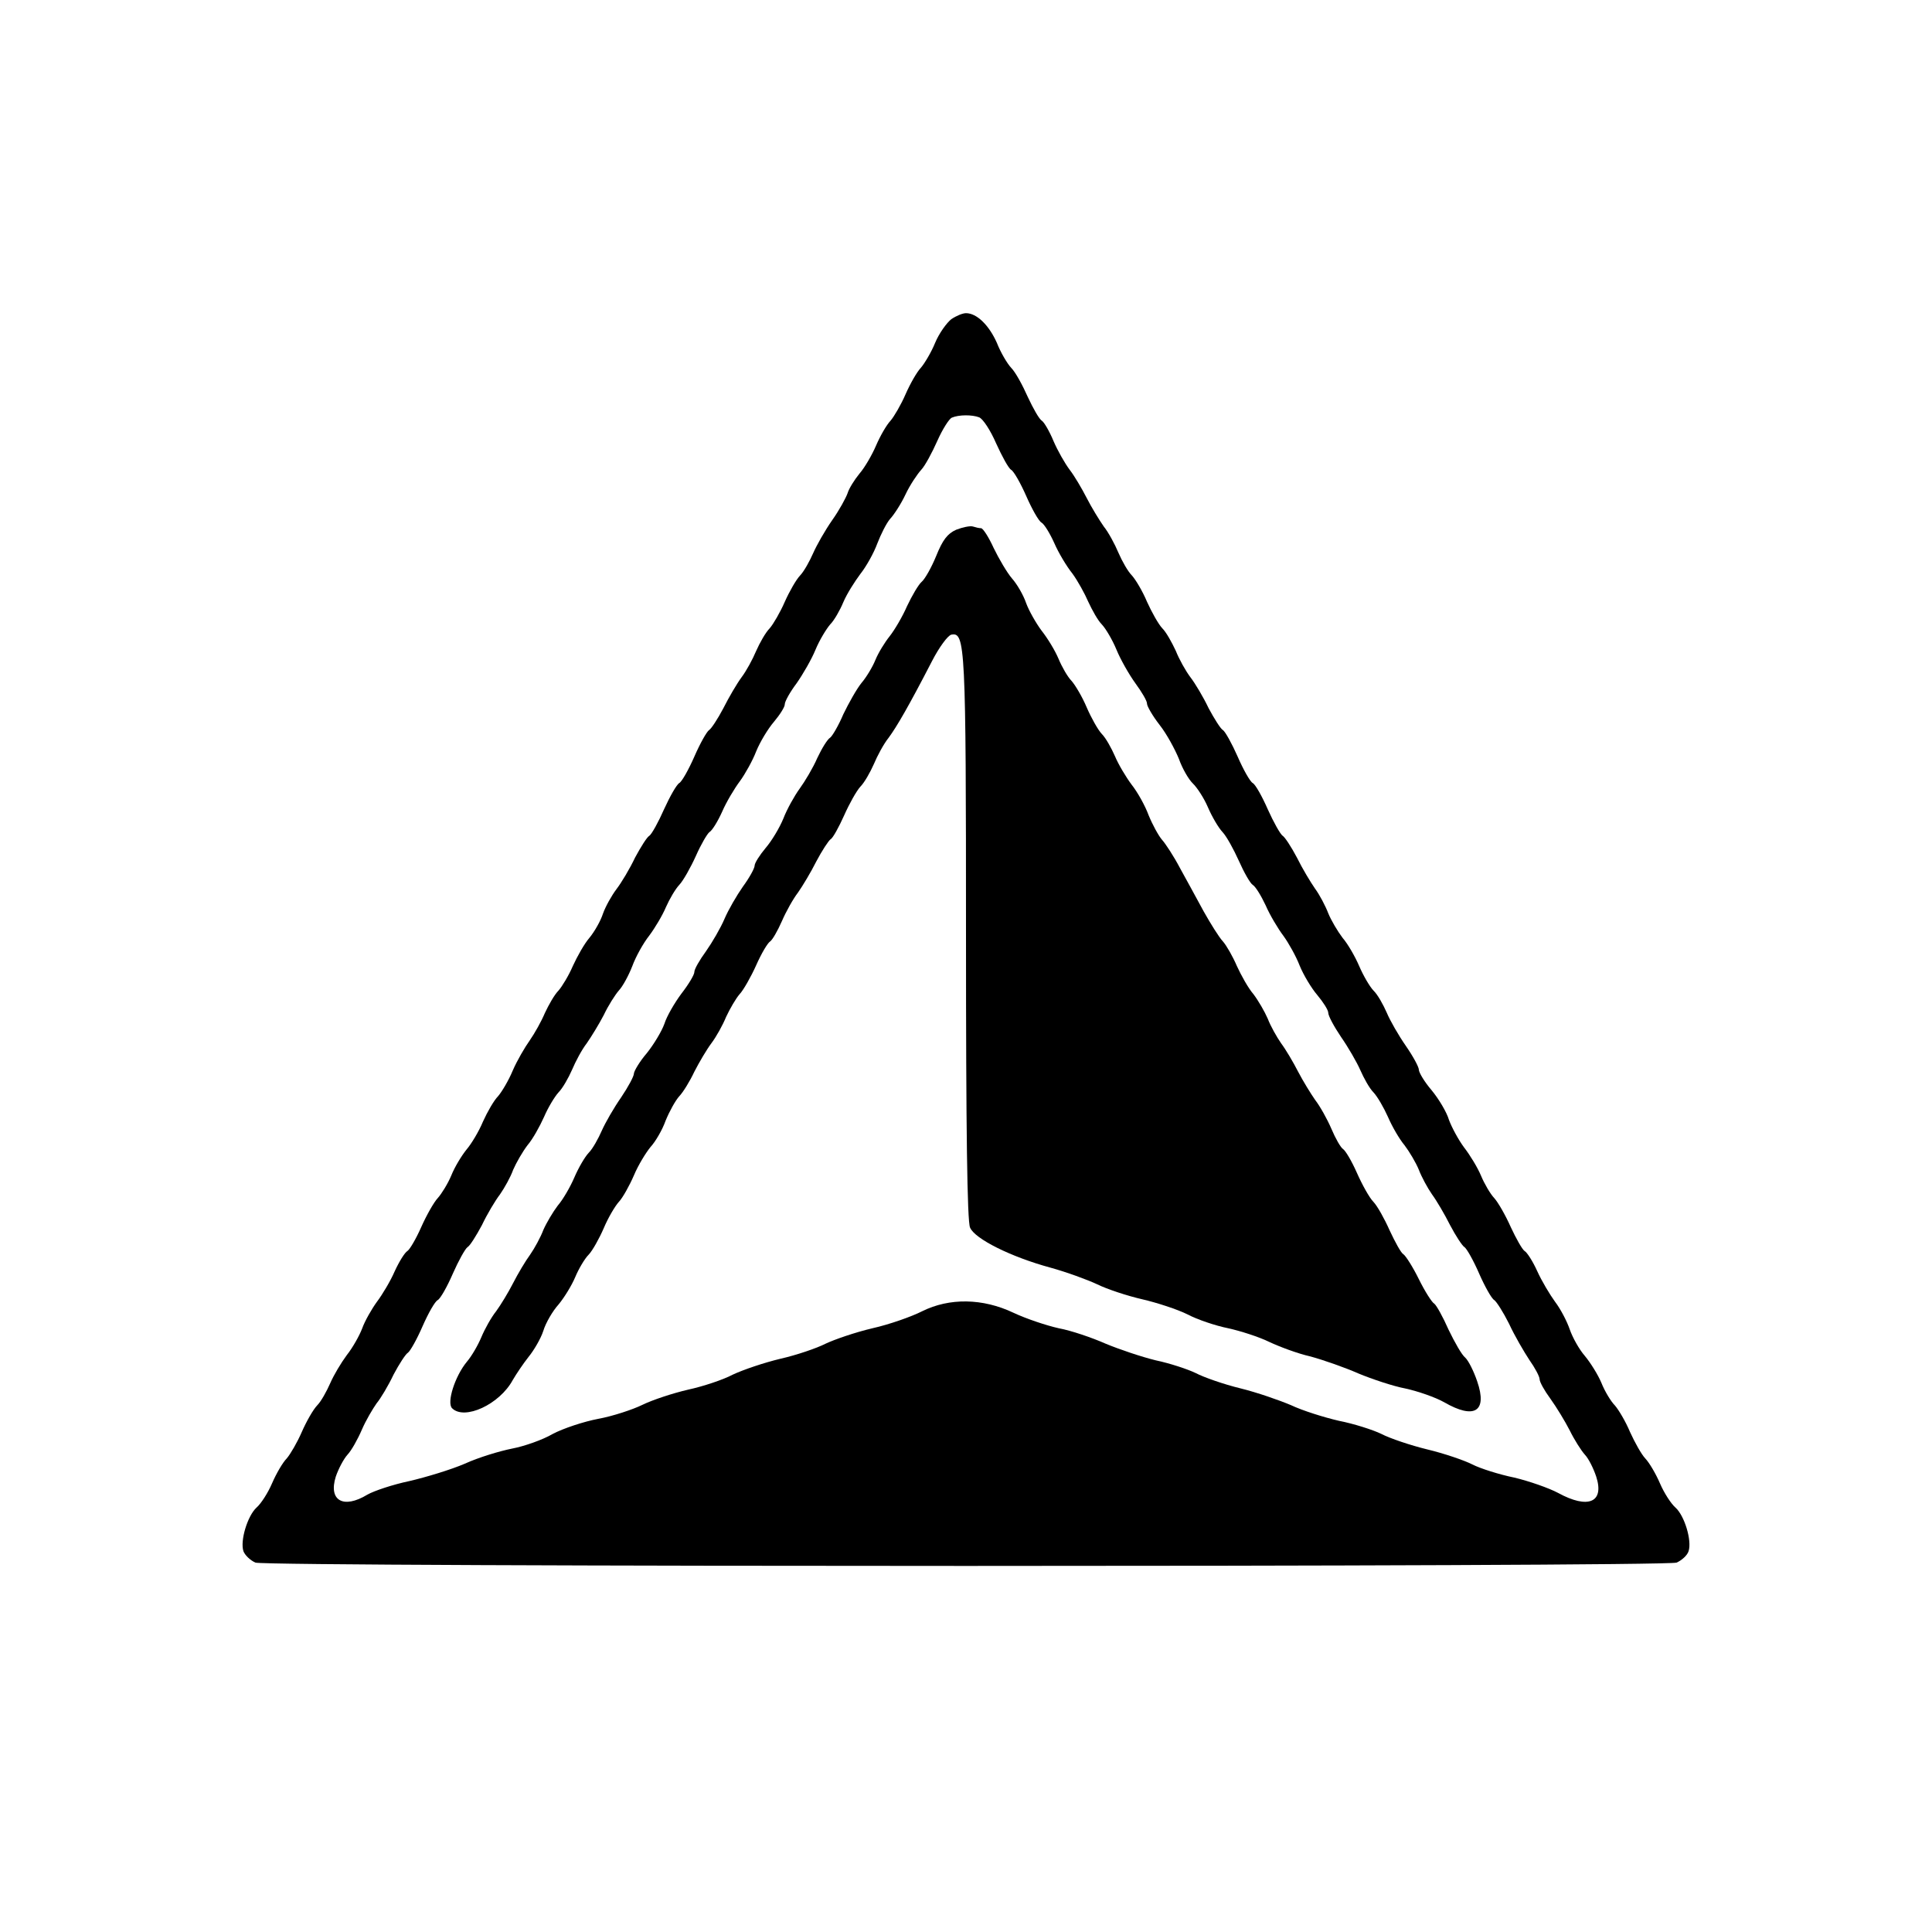
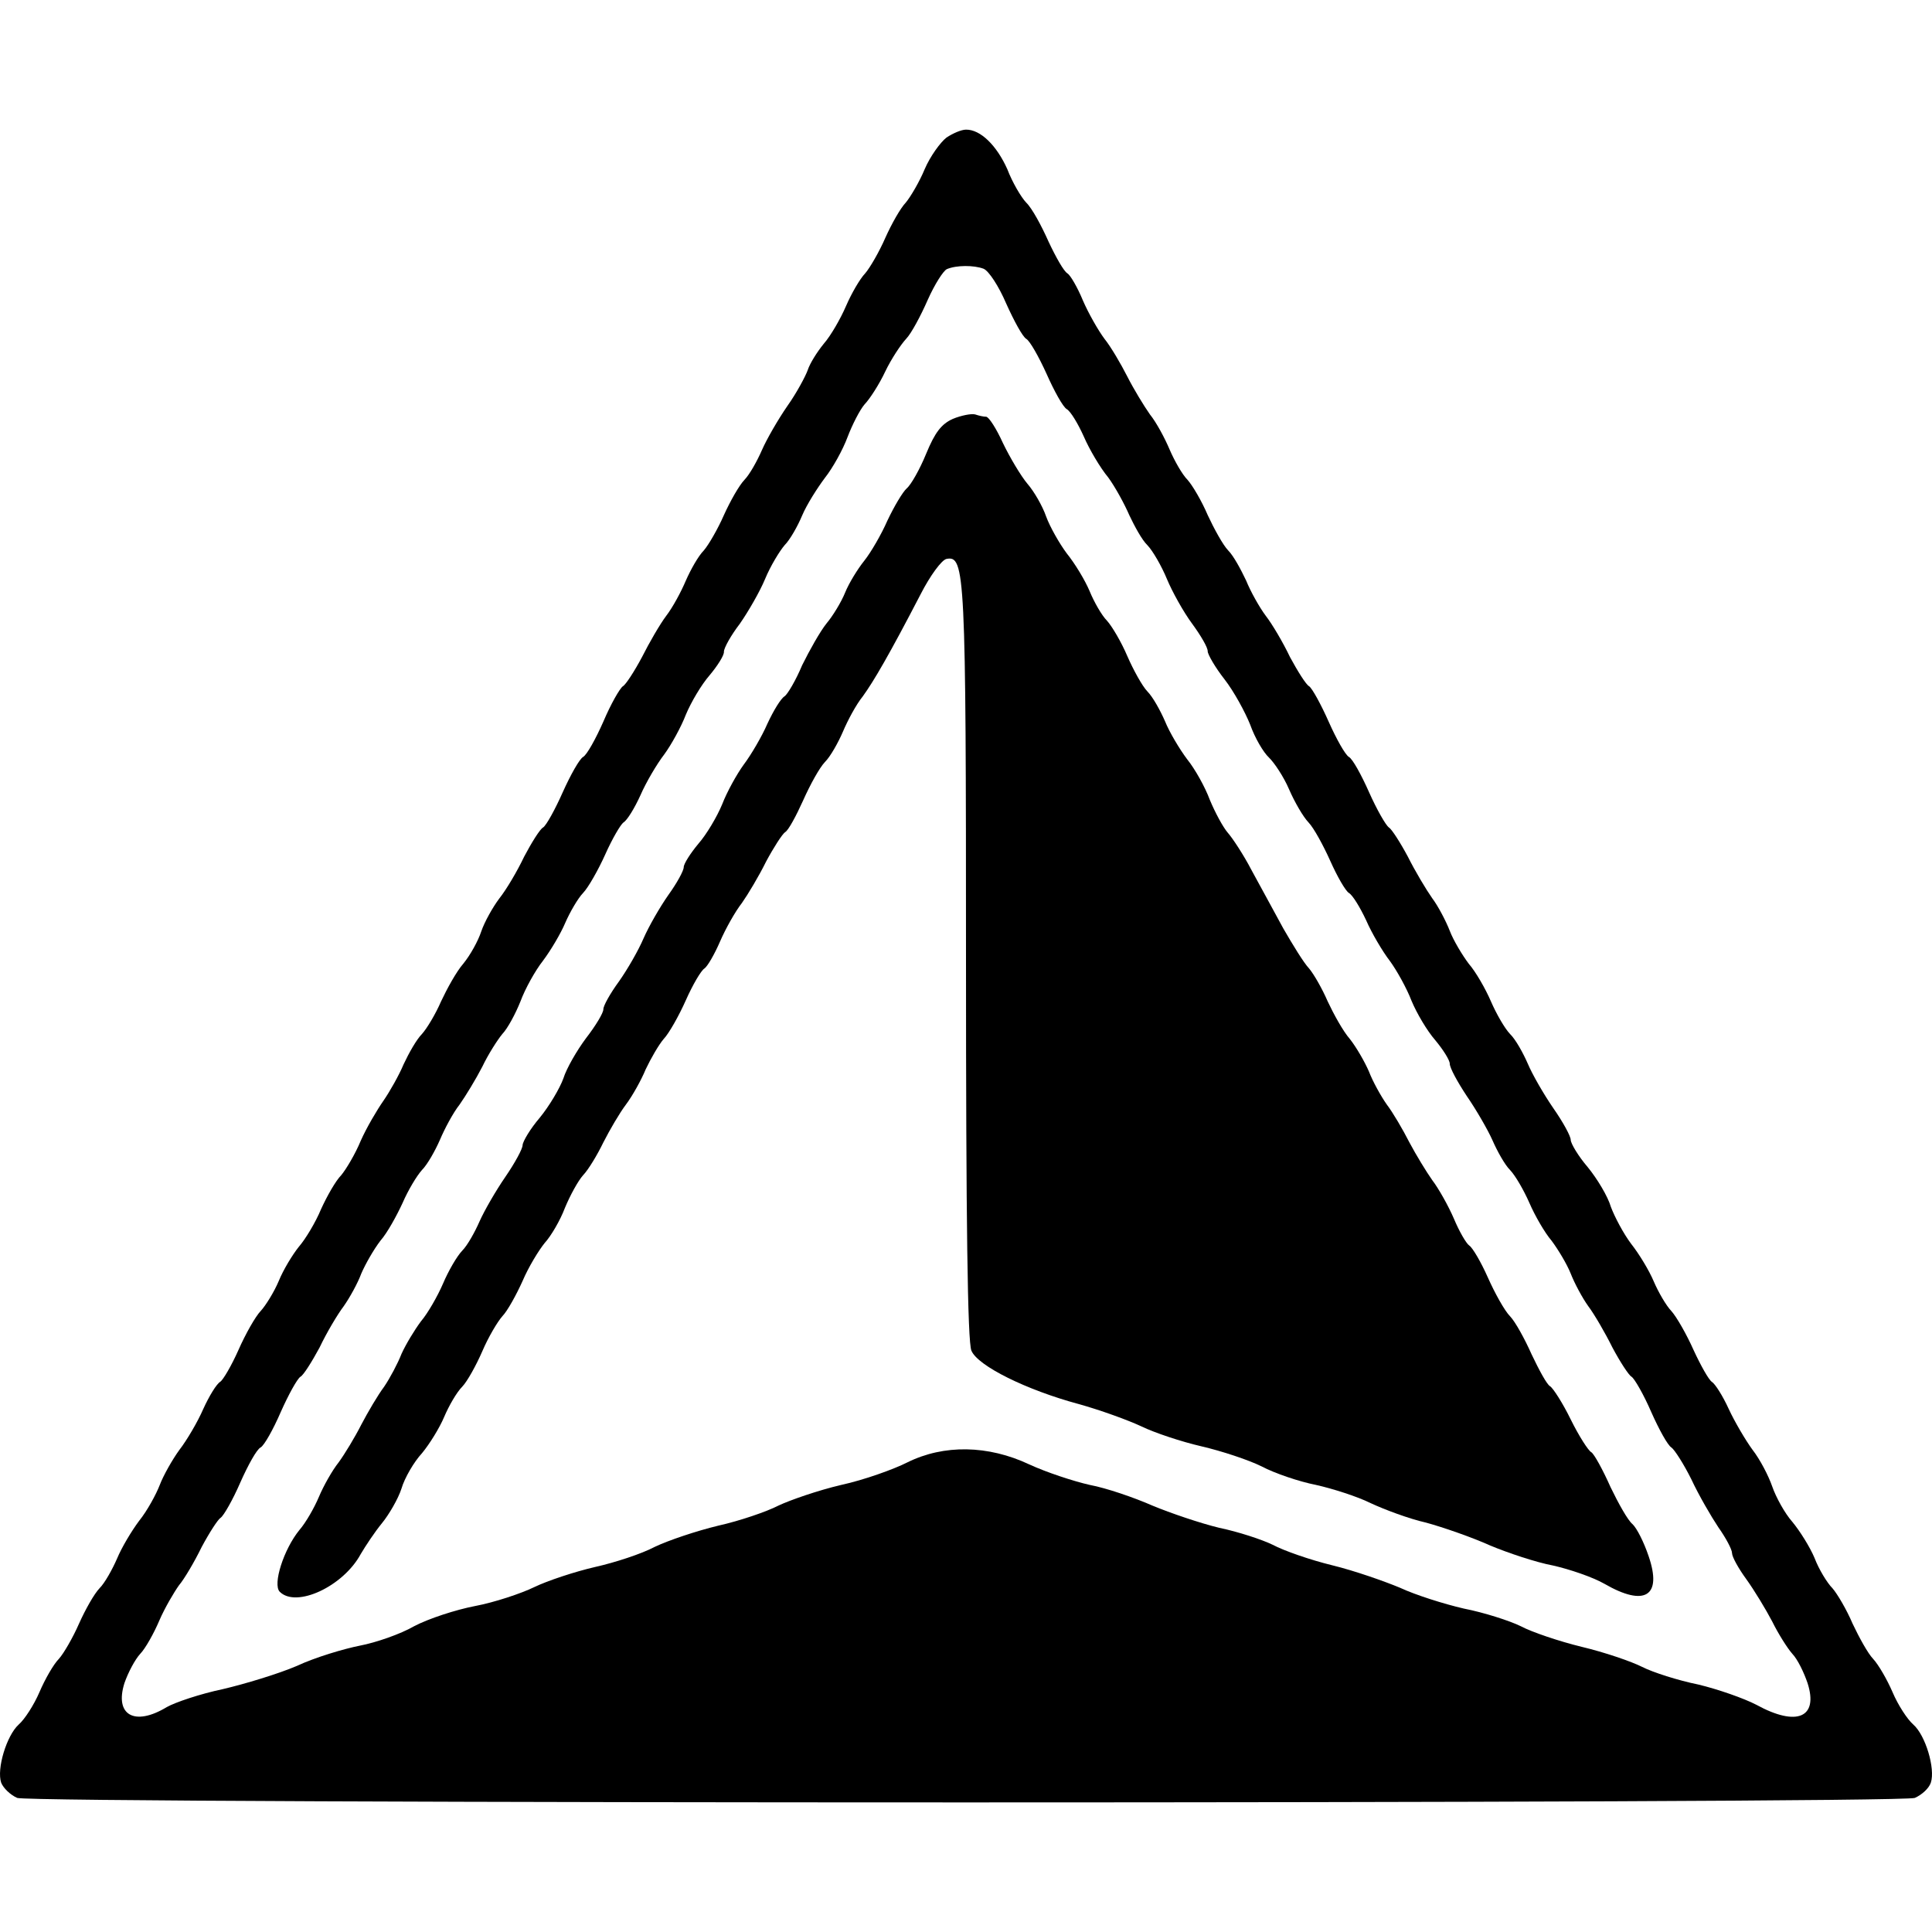
<svg xmlns="http://www.w3.org/2000/svg" data-authored="svg-authoring Landsraad alpha trace" overflow="visible" id="root" version="1.0" viewBox="0 0 100 100" preserveAspectRatio="xMidYMid meet">
  <g>
-     <path d="M49.24 16.52c-0.23 0.18-0.63 0.72-0.84 1.23-0.2 0.49-0.55 1.07-0.74 1.29-0.2 0.21-0.55 0.82-0.79 1.37-0.23 0.53-0.59 1.15-0.78 1.37-0.2 0.21-0.53 0.78-0.74 1.27-0.21 0.49-0.59 1.15-0.86 1.46-0.27 0.33-0.55 0.78-0.62 1.02-0.08 0.23-0.43 0.88-0.8 1.4-0.37 0.53-0.8 1.29-0.98 1.7-0.18 0.41-0.47 0.94-0.68 1.16-0.2 0.21-0.55 0.82-0.79 1.36-0.23 0.53-0.59 1.15-0.78 1.37-0.21 0.21-0.51 0.74-0.7 1.17-0.18 0.43-0.51 1.04-0.76 1.37-0.23 0.31-0.66 1.04-0.94 1.6-0.29 0.55-0.63 1.07-0.74 1.13-0.12 0.08-0.47 0.7-0.76 1.37-0.29 0.66-0.64 1.29-0.78 1.37-0.14 0.08-0.49 0.7-0.79 1.36-0.29 0.66-0.64 1.29-0.76 1.37-0.12 0.06-0.45 0.59-0.74 1.13-0.27 0.57-0.7 1.29-0.96 1.63-0.25 0.33-0.57 0.9-0.7 1.27-0.12 0.37-0.43 0.92-0.7 1.25-0.27 0.31-0.64 0.98-0.86 1.46-0.21 0.49-0.55 1.05-0.74 1.27-0.21 0.21-0.51 0.74-0.71 1.17-0.18 0.43-0.53 1.05-0.78 1.41-0.25 0.35-0.66 1.05-0.88 1.56-0.21 0.51-0.57 1.11-0.76 1.33-0.21 0.21-0.55 0.8-0.78 1.31-0.21 0.51-0.61 1.17-0.86 1.46-0.25 0.31-0.61 0.9-0.78 1.33-0.18 0.43-0.51 0.96-0.7 1.17-0.2 0.21-0.59 0.9-0.86 1.51-0.27 0.61-0.59 1.15-0.71 1.23-0.14 0.08-0.43 0.55-0.66 1.05-0.21 0.49-0.64 1.21-0.92 1.58-0.27 0.37-0.63 1-0.76 1.37-0.14 0.37-0.49 1-0.8 1.39-0.29 0.39-0.68 1.04-0.86 1.46-0.18 0.41-0.47 0.94-0.68 1.15-0.2 0.21-0.55 0.82-0.79 1.37-0.23 0.53-0.59 1.15-0.78 1.37-0.21 0.21-0.55 0.8-0.76 1.29-0.21 0.49-0.57 1.05-0.8 1.25-0.47 0.43-0.86 1.72-0.68 2.26 0.08 0.21 0.35 0.47 0.62 0.59 0.64 0.23 72.91 0.23 73.56 0 0.27-0.12 0.55-0.37 0.62-0.59 0.18-0.55-0.21-1.84-0.68-2.26-0.23-0.2-0.59-0.76-0.8-1.25-0.21-0.49-0.55-1.07-0.76-1.29-0.2-0.21-0.55-0.84-0.79-1.37-0.23-0.55-0.59-1.15-0.78-1.37-0.21-0.21-0.53-0.74-0.7-1.17-0.18-0.43-0.57-1.05-0.86-1.4-0.29-0.33-0.64-0.96-0.78-1.37-0.14-0.41-0.47-1.05-0.76-1.43-0.27-0.37-0.7-1.09-0.92-1.58-0.23-0.51-0.53-0.98-0.66-1.05-0.12-0.08-0.43-0.63-0.71-1.23-0.27-0.61-0.66-1.29-0.86-1.51-0.2-0.21-0.51-0.74-0.68-1.15-0.18-0.43-0.57-1.07-0.88-1.47-0.29-0.39-0.64-1.04-0.78-1.42-0.12-0.41-0.53-1.09-0.9-1.54-0.37-0.43-0.66-0.92-0.66-1.06 0-0.14-0.29-0.68-0.67-1.23-0.37-0.53-0.82-1.31-0.99-1.72-0.18-0.41-0.47-0.94-0.69-1.15-0.2-0.21-0.53-0.78-0.74-1.27-0.21-0.49-0.59-1.15-0.86-1.46-0.25-0.33-0.59-0.9-0.74-1.27-0.14-0.37-0.45-0.96-0.68-1.27-0.23-0.33-0.66-1.04-0.94-1.61-0.29-0.55-0.63-1.07-0.74-1.13-0.12-0.08-0.47-0.7-0.77-1.37-0.29-0.66-0.64-1.29-0.78-1.36-0.14-0.08-0.49-0.7-0.78-1.37-0.29-0.66-0.64-1.29-0.76-1.37-0.12-0.06-0.45-0.59-0.74-1.13-0.27-0.57-0.7-1.29-0.94-1.6-0.25-0.33-0.59-0.94-0.76-1.37-0.2-0.43-0.49-0.96-0.7-1.17-0.2-0.21-0.55-0.84-0.79-1.37-0.23-0.55-0.59-1.15-0.78-1.36-0.21-0.21-0.51-0.74-0.7-1.18-0.18-0.43-0.51-1.05-0.76-1.36-0.23-0.33-0.63-0.98-0.88-1.47-0.25-0.49-0.64-1.15-0.88-1.46-0.25-0.33-0.63-1-0.84-1.49-0.21-0.51-0.49-0.98-0.6-1.05-0.14-0.08-0.45-0.63-0.73-1.23-0.27-0.61-0.64-1.29-0.86-1.51-0.2-0.21-0.55-0.8-0.74-1.29-0.41-0.92-1.04-1.54-1.6-1.54-0.18 0-0.51 0.14-0.76 0.31z m1.44 5.08c0.2 0.08 0.59 0.68 0.88 1.35 0.31 0.68 0.64 1.29 0.78 1.37 0.14 0.08 0.49 0.7 0.78 1.36 0.29 0.66 0.64 1.29 0.79 1.37 0.14 0.08 0.43 0.55 0.66 1.06 0.21 0.49 0.64 1.21 0.94 1.58 0.27 0.37 0.64 1.04 0.82 1.46 0.2 0.43 0.49 0.96 0.7 1.17 0.2 0.21 0.55 0.8 0.76 1.31 0.2 0.49 0.64 1.27 0.98 1.74 0.33 0.45 0.61 0.92 0.6 1.06 0 0.12 0.29 0.63 0.65 1.09 0.37 0.47 0.8 1.27 1 1.76 0.18 0.51 0.51 1.07 0.72 1.27 0.21 0.2 0.57 0.74 0.78 1.23 0.21 0.49 0.55 1.07 0.76 1.29 0.2 0.21 0.57 0.88 0.84 1.48 0.27 0.61 0.59 1.17 0.72 1.25 0.14 0.08 0.43 0.55 0.67 1.06 0.21 0.49 0.64 1.21 0.92 1.58 0.27 0.37 0.66 1.07 0.84 1.54 0.2 0.49 0.61 1.17 0.91 1.52 0.31 0.37 0.57 0.78 0.57 0.92 0 0.16 0.29 0.7 0.66 1.25 0.37 0.53 0.82 1.31 1 1.72 0.18 0.41 0.47 0.94 0.68 1.15 0.2 0.21 0.53 0.78 0.75 1.27 0.21 0.49 0.59 1.15 0.86 1.47 0.25 0.33 0.59 0.9 0.74 1.27 0.14 0.37 0.45 0.94 0.68 1.27 0.23 0.31 0.66 1.04 0.94 1.6 0.29 0.55 0.63 1.07 0.74 1.13 0.12 0.08 0.47 0.7 0.76 1.37 0.29 0.66 0.64 1.29 0.78 1.37 0.12 0.08 0.47 0.63 0.77 1.23 0.29 0.63 0.78 1.46 1.05 1.87 0.29 0.41 0.53 0.86 0.53 1 0 0.14 0.25 0.59 0.56 1.01 0.31 0.43 0.76 1.17 1 1.64 0.23 0.47 0.59 1.04 0.78 1.25 0.2 0.21 0.45 0.72 0.59 1.14 0.43 1.33-0.41 1.7-1.98 0.84-0.47-0.25-1.5-0.61-2.26-0.79-0.78-0.16-1.76-0.47-2.17-0.68-0.41-0.21-1.46-0.57-2.34-0.78-0.86-0.21-1.93-0.57-2.37-0.8-0.43-0.21-1.43-0.53-2.2-0.68-0.78-0.18-1.89-0.53-2.48-0.81-0.59-0.25-1.76-0.66-2.62-0.87-0.86-0.21-1.89-0.57-2.31-0.79-0.41-0.2-1.35-0.51-2.07-0.66-0.74-0.18-1.89-0.57-2.59-0.86-0.7-0.31-1.78-0.68-2.43-0.8-0.63-0.14-1.68-0.49-2.34-0.8-1.6-0.76-3.32-0.78-4.73-0.08-0.53 0.27-1.68 0.68-2.57 0.88-0.9 0.21-1.99 0.59-2.43 0.8-0.45 0.23-1.5 0.59-2.34 0.78-0.84 0.2-1.93 0.57-2.46 0.82-0.51 0.27-1.54 0.61-2.32 0.78-0.78 0.18-1.84 0.53-2.35 0.78-0.51 0.25-1.54 0.59-2.3 0.73-0.74 0.14-1.8 0.49-2.35 0.78-0.53 0.31-1.48 0.64-2.11 0.76-0.61 0.12-1.72 0.45-2.44 0.78-0.72 0.31-2.01 0.7-2.87 0.9-0.86 0.18-1.84 0.51-2.17 0.7-1.25 0.76-2.03 0.31-1.64-0.93 0.14-0.41 0.41-0.92 0.61-1.14 0.2-0.21 0.53-0.8 0.74-1.29 0.21-0.49 0.57-1.09 0.76-1.36 0.21-0.25 0.61-0.92 0.88-1.49 0.29-0.55 0.63-1.07 0.74-1.13 0.12-0.08 0.47-0.7 0.76-1.37 0.29-0.66 0.64-1.29 0.79-1.36 0.14-0.08 0.49-0.7 0.78-1.37 0.29-0.66 0.64-1.29 0.76-1.37 0.12-0.06 0.45-0.59 0.74-1.13 0.27-0.57 0.7-1.29 0.94-1.6 0.23-0.33 0.55-0.9 0.68-1.27 0.16-0.37 0.49-0.94 0.74-1.27 0.27-0.31 0.64-0.98 0.86-1.47 0.21-0.49 0.55-1.05 0.75-1.27 0.21-0.21 0.51-0.74 0.7-1.17 0.18-0.43 0.51-1.05 0.76-1.37 0.23-0.33 0.63-0.98 0.88-1.46 0.23-0.49 0.59-1.05 0.78-1.27 0.2-0.21 0.51-0.78 0.7-1.27 0.18-0.49 0.57-1.19 0.88-1.58 0.29-0.39 0.68-1.04 0.86-1.47 0.18-0.41 0.49-0.94 0.69-1.15 0.2-0.21 0.59-0.9 0.86-1.5 0.27-0.61 0.59-1.15 0.7-1.23 0.14-0.08 0.43-0.55 0.66-1.06 0.21-0.49 0.64-1.21 0.92-1.58 0.27-0.37 0.66-1.07 0.84-1.54 0.2-0.49 0.61-1.17 0.92-1.53 0.31-0.37 0.57-0.78 0.56-0.91 0-0.14 0.27-0.63 0.61-1.08 0.33-0.47 0.78-1.25 0.98-1.74 0.21-0.51 0.57-1.09 0.76-1.31 0.21-0.21 0.51-0.74 0.68-1.15 0.18-0.43 0.59-1.07 0.88-1.46 0.31-0.39 0.7-1.09 0.88-1.58 0.18-0.47 0.47-1.05 0.66-1.27 0.2-0.21 0.57-0.78 0.8-1.27 0.23-0.49 0.61-1.05 0.81-1.27 0.2-0.21 0.57-0.9 0.84-1.51 0.27-0.61 0.61-1.13 0.74-1.19 0.37-0.16 1.05-0.16 1.42-0.02z" />
-     <path d="M49.49 27.42c-0.45 0.2-0.7 0.53-1.03 1.35-0.25 0.61-0.59 1.21-0.76 1.35-0.16 0.14-0.49 0.7-0.75 1.25-0.23 0.53-0.64 1.23-0.9 1.56-0.25 0.31-0.59 0.86-0.74 1.23-0.14 0.35-0.47 0.9-0.72 1.19-0.25 0.31-0.66 1.04-0.94 1.62-0.25 0.59-0.57 1.13-0.68 1.21-0.14 0.08-0.43 0.55-0.67 1.06-0.21 0.49-0.64 1.21-0.91 1.58-0.27 0.37-0.66 1.07-0.84 1.54-0.2 0.49-0.61 1.17-0.92 1.53-0.31 0.37-0.57 0.78-0.57 0.91 0 0.14-0.27 0.63-0.6 1.08-0.33 0.47-0.76 1.21-0.96 1.68-0.2 0.47-0.63 1.21-0.96 1.68-0.33 0.45-0.61 0.94-0.6 1.07 0 0.14-0.29 0.63-0.67 1.12-0.35 0.47-0.76 1.17-0.88 1.56-0.14 0.39-0.55 1.07-0.91 1.52-0.37 0.43-0.66 0.92-0.67 1.06 0 0.14-0.29 0.68-0.66 1.23-0.37 0.53-0.82 1.31-1 1.72-0.18 0.41-0.47 0.94-0.68 1.15-0.2 0.21-0.53 0.78-0.74 1.27-0.21 0.49-0.59 1.15-0.86 1.46-0.25 0.33-0.59 0.9-0.75 1.27-0.14 0.37-0.45 0.94-0.68 1.27-0.23 0.31-0.63 0.98-0.88 1.47-0.25 0.49-0.64 1.13-0.88 1.46-0.25 0.31-0.59 0.92-0.76 1.33-0.18 0.43-0.51 1-0.76 1.29-0.61 0.74-1.05 2.11-0.76 2.4 0.64 0.64 2.46-0.2 3.14-1.46 0.18-0.31 0.55-0.86 0.82-1.2 0.27-0.33 0.63-0.94 0.76-1.34 0.12-0.41 0.49-1.04 0.79-1.37 0.29-0.35 0.68-0.98 0.86-1.41 0.18-0.43 0.49-0.96 0.7-1.17 0.2-0.21 0.55-0.84 0.78-1.37 0.23-0.55 0.59-1.15 0.78-1.36 0.2-0.21 0.55-0.84 0.78-1.37 0.23-0.55 0.63-1.19 0.86-1.47 0.25-0.27 0.61-0.88 0.78-1.36 0.2-0.49 0.51-1.05 0.71-1.27 0.2-0.21 0.55-0.78 0.78-1.27 0.25-0.49 0.64-1.15 0.88-1.47 0.25-0.33 0.59-0.94 0.76-1.36 0.2-0.43 0.51-0.96 0.7-1.18 0.2-0.21 0.59-0.9 0.86-1.5 0.27-0.61 0.59-1.15 0.72-1.23 0.12-0.08 0.39-0.55 0.61-1.05 0.21-0.49 0.59-1.17 0.84-1.49 0.23-0.33 0.66-1.04 0.94-1.6 0.29-0.55 0.63-1.07 0.74-1.15 0.12-0.06 0.43-0.63 0.7-1.23 0.27-0.61 0.64-1.27 0.84-1.49 0.21-0.21 0.51-0.74 0.7-1.17 0.18-0.43 0.51-1.05 0.77-1.37 0.43-0.59 1.02-1.6 2.24-3.96 0.37-0.72 0.82-1.33 1-1.37 0.72-0.14 0.76 0.49 0.76 15.59 0 10.06 0.06 14.77 0.21 15.1 0.25 0.59 2.13 1.52 4.15 2.07 0.84 0.23 1.93 0.63 2.44 0.87 0.51 0.25 1.54 0.59 2.32 0.77 0.78 0.18 1.84 0.53 2.34 0.78 0.51 0.27 1.46 0.59 2.11 0.72 0.64 0.14 1.6 0.45 2.11 0.7 0.53 0.25 1.48 0.61 2.15 0.76 0.66 0.18 1.78 0.57 2.48 0.88 0.7 0.29 1.8 0.66 2.44 0.78 0.64 0.14 1.54 0.45 2 0.71 1.56 0.9 2.25 0.49 1.71-1.08-0.18-0.53-0.45-1.07-0.62-1.23-0.18-0.14-0.55-0.8-0.86-1.44-0.29-0.66-0.63-1.27-0.74-1.35-0.12-0.06-0.49-0.64-0.8-1.27-0.31-0.63-0.68-1.21-0.8-1.29-0.12-0.06-0.43-0.63-0.71-1.23-0.27-0.61-0.64-1.27-0.84-1.48-0.21-0.21-0.59-0.9-0.86-1.51-0.27-0.61-0.59-1.15-0.72-1.23-0.12-0.08-0.39-0.55-0.6-1.05-0.21-0.49-0.59-1.17-0.84-1.49-0.23-0.33-0.63-0.98-0.88-1.46-0.25-0.49-0.64-1.15-0.88-1.47-0.23-0.33-0.55-0.9-0.69-1.27-0.16-0.37-0.49-0.94-0.74-1.27-0.27-0.31-0.64-0.98-0.86-1.46-0.21-0.49-0.53-1.05-0.72-1.27-0.2-0.21-0.64-0.92-1-1.56-0.35-0.64-0.9-1.66-1.23-2.25-0.31-0.59-0.74-1.25-0.93-1.46-0.18-0.21-0.49-0.78-0.69-1.27-0.18-0.49-0.57-1.19-0.88-1.58-0.29-0.39-0.68-1.04-0.86-1.47-0.18-0.41-0.47-0.94-0.68-1.15-0.2-0.21-0.55-0.84-0.78-1.37-0.23-0.55-0.59-1.15-0.78-1.37-0.21-0.21-0.51-0.74-0.68-1.15-0.18-0.43-0.57-1.07-0.88-1.46-0.29-0.39-0.66-1.04-0.8-1.43-0.14-0.41-0.47-0.98-0.73-1.27-0.25-0.29-0.68-1.02-0.95-1.58-0.25-0.55-0.55-1.02-0.65-1.02-0.1 0-0.27-0.04-0.43-0.09-0.14-0.04-0.53 0.04-0.86 0.17z" />
+     <path d="M48.99 7.12c-0.31 0.24-0.84 0.96-1.13 1.64-0.27 0.65-0.73 1.43-0.98 1.73-0.27 0.28-0.73 1.09-1.06 1.83-0.31 0.71-0.79 1.54-1.04 1.83-0.27 0.28-0.71 1.04-0.99 1.69-0.28 0.65-0.79 1.54-1.15 1.95-0.36 0.44-0.73 1.04-0.83 1.36-0.11 0.31-0.57 1.18-1.06 1.87-0.49 0.71-1.07 1.72-1.31 2.27-0.24 0.55-0.63 1.26-0.91 1.55-0.27 0.28-0.73 1.09-1.06 1.82-0.31 0.71-0.79 1.54-1.04 1.83-0.28 0.28-0.68 0.99-0.93 1.56-0.24 0.57-0.68 1.39-1.02 1.83-0.31 0.41-0.88 1.39-1.25 2.13-0.39 0.73-0.84 1.43-0.99 1.51-0.16 0.11-0.63 0.93-1.01 1.83-0.39 0.88-0.85 1.72-1.05 1.83-0.19 0.11-0.65 0.93-1.05 1.82-0.39 0.88-0.85 1.72-1.02 1.83-0.16 0.08-0.6 0.79-0.98 1.51-0.36 0.76-0.93 1.72-1.29 2.17-0.33 0.44-0.76 1.2-0.93 1.7-0.16 0.49-0.57 1.23-0.93 1.67-0.36 0.41-0.85 1.31-1.15 1.95-0.28 0.65-0.73 1.4-0.99 1.69-0.28 0.28-0.68 0.99-0.95 1.57-0.24 0.57-0.71 1.4-1.04 1.88-0.33 0.47-0.88 1.4-1.18 2.08-0.28 0.68-0.76 1.48-1.01 1.78-0.28 0.28-0.73 1.07-1.04 1.75-0.28 0.68-0.81 1.56-1.15 1.95-0.33 0.41-0.81 1.2-1.04 1.77-0.24 0.57-0.68 1.28-0.94 1.56-0.27 0.28-0.79 1.2-1.15 2.02-0.36 0.81-0.79 1.54-0.94 1.64-0.19 0.11-0.57 0.73-0.88 1.41-0.28 0.65-0.85 1.62-1.23 2.11-0.36 0.49-0.84 1.34-1.02 1.82-0.19 0.49-0.65 1.34-1.07 1.86-0.39 0.52-0.91 1.39-1.14 1.95-0.24 0.55-0.63 1.26-0.91 1.54-0.27 0.28-0.73 1.09-1.06 1.83-0.31 0.71-0.79 1.54-1.04 1.82-0.28 0.28-0.73 1.07-1.01 1.73-0.28 0.65-0.76 1.4-1.07 1.67-0.63 0.57-1.15 2.3-0.91 3.01 0.11 0.28 0.47 0.63 0.83 0.79 0.85 0.31 97.36 0.31 98.22 0 0.36-0.16 0.73-0.49 0.83-0.79 0.24-0.73-0.28-2.46-0.91-3.01-0.31-0.27-0.79-1.01-1.07-1.67-0.28-0.65-0.73-1.43-1.01-1.73-0.27-0.28-0.73-1.12-1.06-1.82-0.31-0.73-0.79-1.54-1.04-1.83-0.28-0.28-0.71-0.99-0.93-1.57-0.24-0.57-0.76-1.4-1.15-1.87-0.39-0.44-0.85-1.28-1.04-1.83-0.19-0.55-0.63-1.4-1.02-1.9-0.36-0.49-0.93-1.46-1.23-2.11-0.31-0.68-0.71-1.31-0.88-1.41-0.16-0.11-0.57-0.84-0.94-1.64-0.36-0.81-0.88-1.72-1.15-2.02-0.27-0.28-0.68-0.99-0.91-1.53-0.24-0.57-0.76-1.43-1.18-1.96-0.39-0.52-0.85-1.39-1.04-1.9-0.16-0.55-0.71-1.46-1.2-2.06-0.49-0.57-0.88-1.23-0.88-1.41 0-0.19-0.39-0.91-0.9-1.64-0.49-0.71-1.09-1.75-1.32-2.3-0.24-0.55-0.63-1.26-0.92-1.54-0.27-0.28-0.71-1.04-0.99-1.69-0.28-0.65-0.79-1.54-1.15-1.95-0.33-0.44-0.79-1.2-0.98-1.7-0.19-0.49-0.6-1.28-0.91-1.69-0.31-0.44-0.88-1.39-1.26-2.15-0.39-0.73-0.84-1.43-0.98-1.51-0.16-0.11-0.63-0.93-1.03-1.83-0.39-0.88-0.85-1.72-1.04-1.82-0.19-0.11-0.65-0.93-1.05-1.83-0.39-0.88-0.85-1.72-1.01-1.83-0.16-0.08-0.6-0.79-0.99-1.51-0.36-0.76-0.93-1.72-1.25-2.13-0.33-0.44-0.79-1.26-1.02-1.83-0.27-0.57-0.65-1.28-0.93-1.56-0.27-0.28-0.73-1.12-1.06-1.83-0.31-0.73-0.79-1.54-1.04-1.82-0.28-0.28-0.68-0.99-0.93-1.57-0.24-0.57-0.68-1.4-1.02-1.82-0.31-0.44-0.84-1.31-1.17-1.96-0.33-0.65-0.85-1.54-1.18-1.95-0.33-0.44-0.84-1.34-1.12-1.99-0.28-0.68-0.65-1.31-0.8-1.4-0.19-0.11-0.6-0.84-0.98-1.65-0.36-0.81-0.85-1.72-1.15-2.01-0.27-0.28-0.73-1.07-0.98-1.73-0.55-1.23-1.39-2.06-2.14-2.05-0.24 0-0.68 0.19-1.01 0.41z m1.92 6.79c0.27 0.11 0.79 0.91 1.17 1.8 0.41 0.91 0.85 1.72 1.04 1.83 0.19 0.11 0.65 0.93 1.05 1.81 0.39 0.88 0.85 1.72 1.05 1.83 0.19 0.11 0.57 0.73 0.88 1.42 0.28 0.65 0.85 1.62 1.26 2.11 0.36 0.49 0.85 1.39 1.09 1.95 0.27 0.57 0.65 1.28 0.94 1.56 0.27 0.28 0.73 1.07 1.01 1.75 0.27 0.65 0.85 1.7 1.31 2.32 0.44 0.6 0.81 1.23 0.8 1.42 0 0.16 0.39 0.84 0.87 1.45 0.49 0.63 1.07 1.7 1.33 2.35 0.24 0.68 0.68 1.43 0.97 1.7 0.28 0.27 0.76 0.99 1.04 1.64 0.28 0.65 0.73 1.43 1.01 1.72 0.27 0.28 0.76 1.18 1.12 1.98 0.36 0.81 0.79 1.56 0.97 1.67 0.19 0.11 0.57 0.73 0.89 1.41 0.28 0.65 0.85 1.62 1.23 2.11 0.36 0.49 0.88 1.43 1.12 2.06 0.27 0.65 0.81 1.56 1.22 2.03 0.41 0.49 0.76 1.04 0.76 1.23 0 0.21 0.39 0.93 0.88 1.67 0.49 0.71 1.09 1.75 1.33 2.29 0.24 0.55 0.63 1.26 0.91 1.54 0.27 0.28 0.71 1.04 1 1.7 0.28 0.65 0.79 1.54 1.15 1.96 0.33 0.44 0.79 1.2 0.99 1.7 0.19 0.49 0.6 1.26 0.91 1.69 0.31 0.41 0.88 1.39 1.25 2.14 0.39 0.73 0.84 1.43 0.99 1.51 0.16 0.11 0.63 0.93 1.02 1.83 0.39 0.88 0.85 1.72 1.04 1.83 0.16 0.11 0.63 0.84 1.03 1.64 0.39 0.84 1.04 1.95 1.4 2.49 0.39 0.55 0.71 1.15 0.71 1.34 0 0.19 0.33 0.79 0.74 1.35 0.41 0.57 1.01 1.56 1.34 2.19 0.31 0.63 0.79 1.39 1.04 1.67 0.27 0.28 0.6 0.96 0.79 1.52 0.57 1.78-0.55 2.27-2.65 1.12-0.63-0.33-2-0.81-3.01-1.05-1.04-0.21-2.35-0.63-2.9-0.91-0.55-0.28-1.95-0.76-3.13-1.04-1.15-0.28-2.58-0.76-3.16-1.07-0.57-0.28-1.91-0.71-2.94-0.91-1.04-0.24-2.52-0.71-3.31-1.08-0.79-0.33-2.35-0.88-3.5-1.16-1.15-0.28-2.52-0.76-3.08-1.06-0.55-0.27-1.8-0.68-2.77-0.88-0.99-0.24-2.52-0.76-3.46-1.15-0.93-0.41-2.38-0.91-3.24-1.07-0.84-0.19-2.24-0.65-3.13-1.06-2.14-1.01-4.43-1.04-6.31-0.11-0.71 0.36-2.24 0.91-3.43 1.17-1.2 0.28-2.66 0.79-3.25 1.07-0.6 0.31-2 0.79-3.12 1.04-1.12 0.27-2.58 0.76-3.29 1.1-0.68 0.36-2.06 0.81-3.09 1.04-1.04 0.24-2.46 0.71-3.14 1.04-0.68 0.33-2.06 0.79-3.07 0.98-0.99 0.19-2.4 0.65-3.14 1.04-0.71 0.41-1.98 0.85-2.82 1.01-0.81 0.16-2.3 0.6-3.26 1.05-0.96 0.41-2.68 0.93-3.83 1.2-1.15 0.24-2.46 0.68-2.9 0.93-1.67 1.01-2.71 0.41-2.19-1.24 0.19-0.55 0.55-1.23 0.82-1.52 0.27-0.28 0.71-1.07 0.99-1.73 0.28-0.65 0.76-1.46 1.01-1.81 0.28-0.33 0.81-1.23 1.18-1.99 0.39-0.73 0.84-1.43 0.98-1.51 0.16-0.11 0.63-0.93 1.02-1.83 0.39-0.88 0.85-1.72 1.05-1.81 0.19-0.11 0.65-0.93 1.04-1.83 0.39-0.88 0.85-1.72 1.02-1.83 0.16-0.08 0.6-0.79 0.99-1.51 0.36-0.76 0.93-1.72 1.25-2.14 0.31-0.44 0.73-1.2 0.91-1.69 0.21-0.49 0.65-1.26 0.99-1.7 0.36-0.41 0.85-1.31 1.15-1.96 0.28-0.65 0.73-1.4 1-1.7 0.28-0.28 0.68-0.99 0.93-1.56 0.24-0.57 0.68-1.4 1.02-1.83 0.31-0.44 0.84-1.31 1.17-1.95 0.31-0.65 0.79-1.4 1.04-1.7 0.27-0.28 0.68-1.04 0.94-1.69 0.24-0.65 0.76-1.59 1.17-2.11 0.39-0.52 0.91-1.39 1.15-1.96 0.24-0.55 0.65-1.26 0.92-1.54 0.27-0.28 0.79-1.2 1.15-2 0.36-0.81 0.79-1.54 0.94-1.65 0.19-0.11 0.57-0.73 0.88-1.41 0.28-0.65 0.85-1.62 1.23-2.11 0.36-0.49 0.88-1.43 1.12-2.06 0.27-0.65 0.81-1.56 1.23-2.04 0.41-0.49 0.76-1.04 0.74-1.22 0-0.19 0.36-0.84 0.82-1.44 0.44-0.63 1.04-1.67 1.31-2.32 0.28-0.68 0.76-1.46 1.01-1.75 0.28-0.28 0.68-0.99 0.91-1.54 0.24-0.57 0.79-1.43 1.18-1.95 0.41-0.52 0.93-1.46 1.17-2.11 0.24-0.63 0.63-1.4 0.88-1.69 0.27-0.28 0.76-1.04 1.07-1.7 0.31-0.65 0.81-1.4 1.08-1.69 0.27-0.28 0.76-1.2 1.12-2.02 0.36-0.81 0.81-1.51 0.99-1.59 0.49-0.21 1.4-0.21 1.9-0.02z" />
+     <path d="M49.32 21.68c-0.6 0.27-0.93 0.71-1.38 1.8-0.33 0.81-0.79 1.62-1.01 1.8-0.21 0.19-0.65 0.93-1 1.67-0.31 0.71-0.85 1.64-1.2 2.08-0.33 0.41-0.79 1.15-0.99 1.65-0.19 0.47-0.63 1.2-0.96 1.59-0.33 0.41-0.88 1.39-1.26 2.16-0.33 0.79-0.76 1.51-0.91 1.61-0.19 0.11-0.57 0.73-0.89 1.42-0.28 0.65-0.85 1.62-1.22 2.11-0.36 0.49-0.88 1.43-1.12 2.06-0.27 0.65-0.81 1.56-1.23 2.04-0.41 0.49-0.76 1.04-0.76 1.21 0 0.19-0.36 0.84-0.8 1.45-0.44 0.63-1.01 1.62-1.28 2.24-0.27 0.63-0.84 1.62-1.28 2.24-0.44 0.6-0.81 1.26-0.8 1.43 0 0.19-0.39 0.84-0.9 1.5-0.47 0.63-1.01 1.56-1.17 2.08-0.19 0.52-0.73 1.43-1.22 2.03-0.49 0.57-0.88 1.23-0.89 1.42 0 0.19-0.39 0.91-0.89 1.64-0.49 0.71-1.09 1.75-1.33 2.29-0.24 0.55-0.63 1.26-0.91 1.54-0.27 0.28-0.71 1.04-0.99 1.7-0.28 0.65-0.79 1.54-1.14 1.95-0.33 0.44-0.79 1.2-1.01 1.69-0.19 0.49-0.6 1.26-0.9 1.7-0.31 0.41-0.84 1.31-1.18 1.96-0.33 0.65-0.85 1.51-1.17 1.95-0.33 0.41-0.79 1.23-1.02 1.78-0.24 0.57-0.68 1.34-1.01 1.72-0.81 0.99-1.4 2.82-1.02 3.2 0.85 0.85 3.28-0.27 4.19-1.95 0.24-0.41 0.73-1.15 1.1-1.6 0.36-0.44 0.84-1.26 1.01-1.79 0.16-0.55 0.65-1.39 1.06-1.83 0.39-0.47 0.91-1.31 1.15-1.88 0.24-0.57 0.65-1.28 0.93-1.56 0.27-0.28 0.73-1.12 1.04-1.83 0.31-0.73 0.79-1.54 1.04-1.82 0.27-0.28 0.73-1.12 1.05-1.83 0.31-0.73 0.84-1.59 1.14-1.96 0.33-0.36 0.81-1.18 1.05-1.82 0.27-0.65 0.68-1.4 0.94-1.69 0.27-0.28 0.73-1.04 1.05-1.7 0.33-0.65 0.85-1.54 1.17-1.96 0.33-0.44 0.79-1.26 1.02-1.82 0.27-0.57 0.68-1.28 0.93-1.57 0.27-0.28 0.79-1.2 1.15-2.01 0.36-0.81 0.79-1.54 0.96-1.64 0.16-0.11 0.52-0.73 0.81-1.4 0.28-0.65 0.79-1.56 1.13-1.99 0.31-0.44 0.88-1.39 1.25-2.14 0.39-0.73 0.84-1.43 0.99-1.53 0.16-0.08 0.57-0.84 0.93-1.64 0.36-0.81 0.85-1.7 1.13-1.99 0.28-0.28 0.68-0.99 0.93-1.57 0.24-0.57 0.68-1.4 1.03-1.83 0.57-0.79 1.36-2.14 2.99-5.28 0.49-0.96 1.09-1.78 1.34-1.83 0.96-0.19 1.01 0.65 1.01 20.81 0 13.43 0.08 19.72 0.28 20.17 0.33 0.79 2.84 2.03 5.54 2.76 1.12 0.31 2.58 0.84 3.26 1.16 0.68 0.33 2.06 0.79 3.1 1.03 1.04 0.24 2.46 0.71 3.12 1.04 0.68 0.36 1.95 0.79 2.82 0.96 0.85 0.19 2.14 0.6 2.82 0.94 0.71 0.33 1.98 0.81 2.87 1.01 0.88 0.24 2.38 0.76 3.31 1.18 0.93 0.39 2.4 0.88 3.26 1.04 0.85 0.19 2.06 0.6 2.67 0.95 2.08 1.2 3 0.65 2.28-1.44-0.24-0.71-0.6-1.43-0.83-1.65-0.24-0.19-0.73-1.07-1.14-1.92-0.39-0.88-0.84-1.7-0.99-1.8-0.16-0.08-0.65-0.85-1.07-1.7-0.41-0.84-0.91-1.62-1.07-1.72-0.16-0.08-0.57-0.84-0.95-1.64-0.36-0.81-0.85-1.7-1.12-1.98-0.28-0.28-0.79-1.2-1.15-2.01-0.36-0.81-0.79-1.54-0.96-1.65-0.16-0.11-0.52-0.73-0.8-1.4-0.28-0.65-0.79-1.56-1.12-1.99-0.31-0.44-0.84-1.31-1.18-1.95-0.33-0.65-0.85-1.54-1.17-1.96-0.31-0.44-0.73-1.2-0.92-1.7-0.21-0.49-0.65-1.26-0.99-1.69-0.36-0.41-0.85-1.31-1.15-1.95-0.28-0.65-0.71-1.4-0.96-1.7-0.27-0.28-0.85-1.23-1.34-2.08-0.47-0.85-1.2-2.22-1.64-3.01-0.41-0.79-0.99-1.67-1.24-1.95-0.24-0.28-0.65-1.04-0.92-1.69-0.24-0.65-0.76-1.59-1.18-2.11-0.39-0.52-0.91-1.39-1.14-1.96-0.24-0.55-0.63-1.26-0.91-1.54-0.27-0.28-0.73-1.12-1.04-1.83-0.31-0.73-0.79-1.54-1.05-1.83-0.28-0.28-0.68-0.99-0.9-1.53-0.24-0.57-0.76-1.43-1.18-1.95-0.39-0.52-0.88-1.39-1.07-1.91-0.19-0.55-0.63-1.31-0.97-1.7-0.33-0.39-0.91-1.36-1.27-2.11-0.33-0.73-0.73-1.36-0.87-1.36-0.13 0-0.36-0.05-0.57-0.12-0.19-0.05-0.71 0.05-1.15 0.23z" />
  </g>
</svg>
